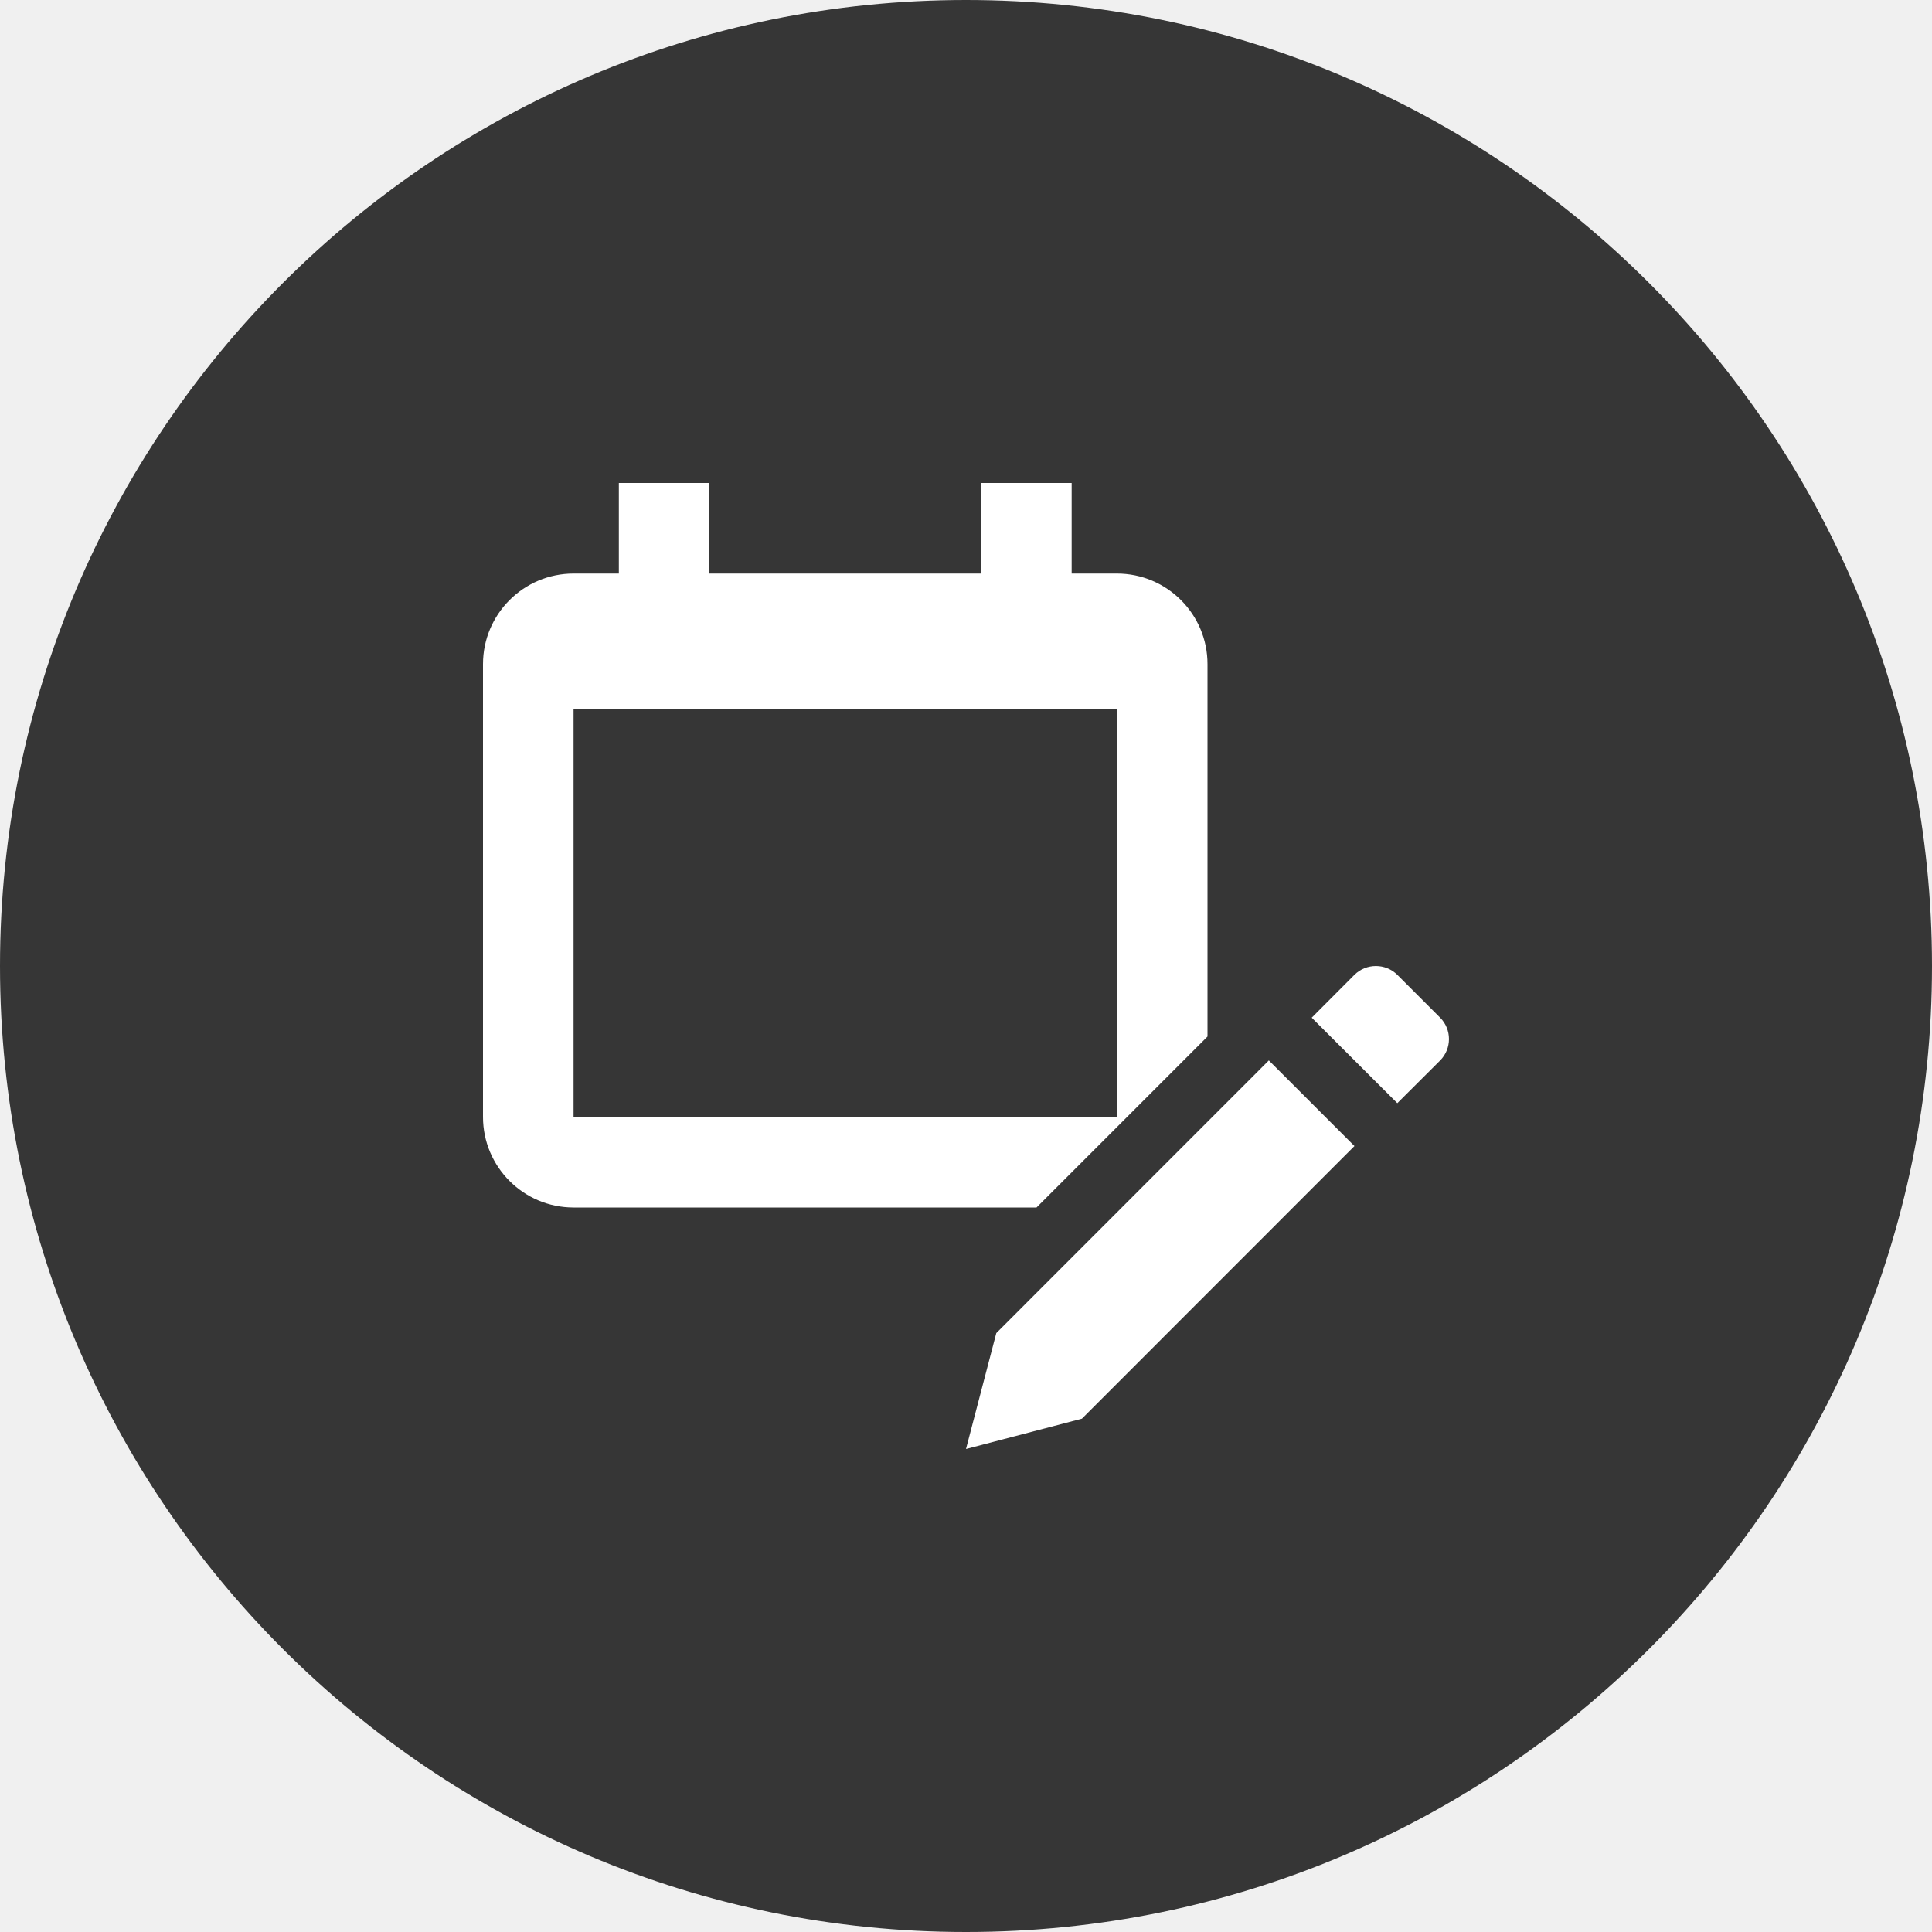
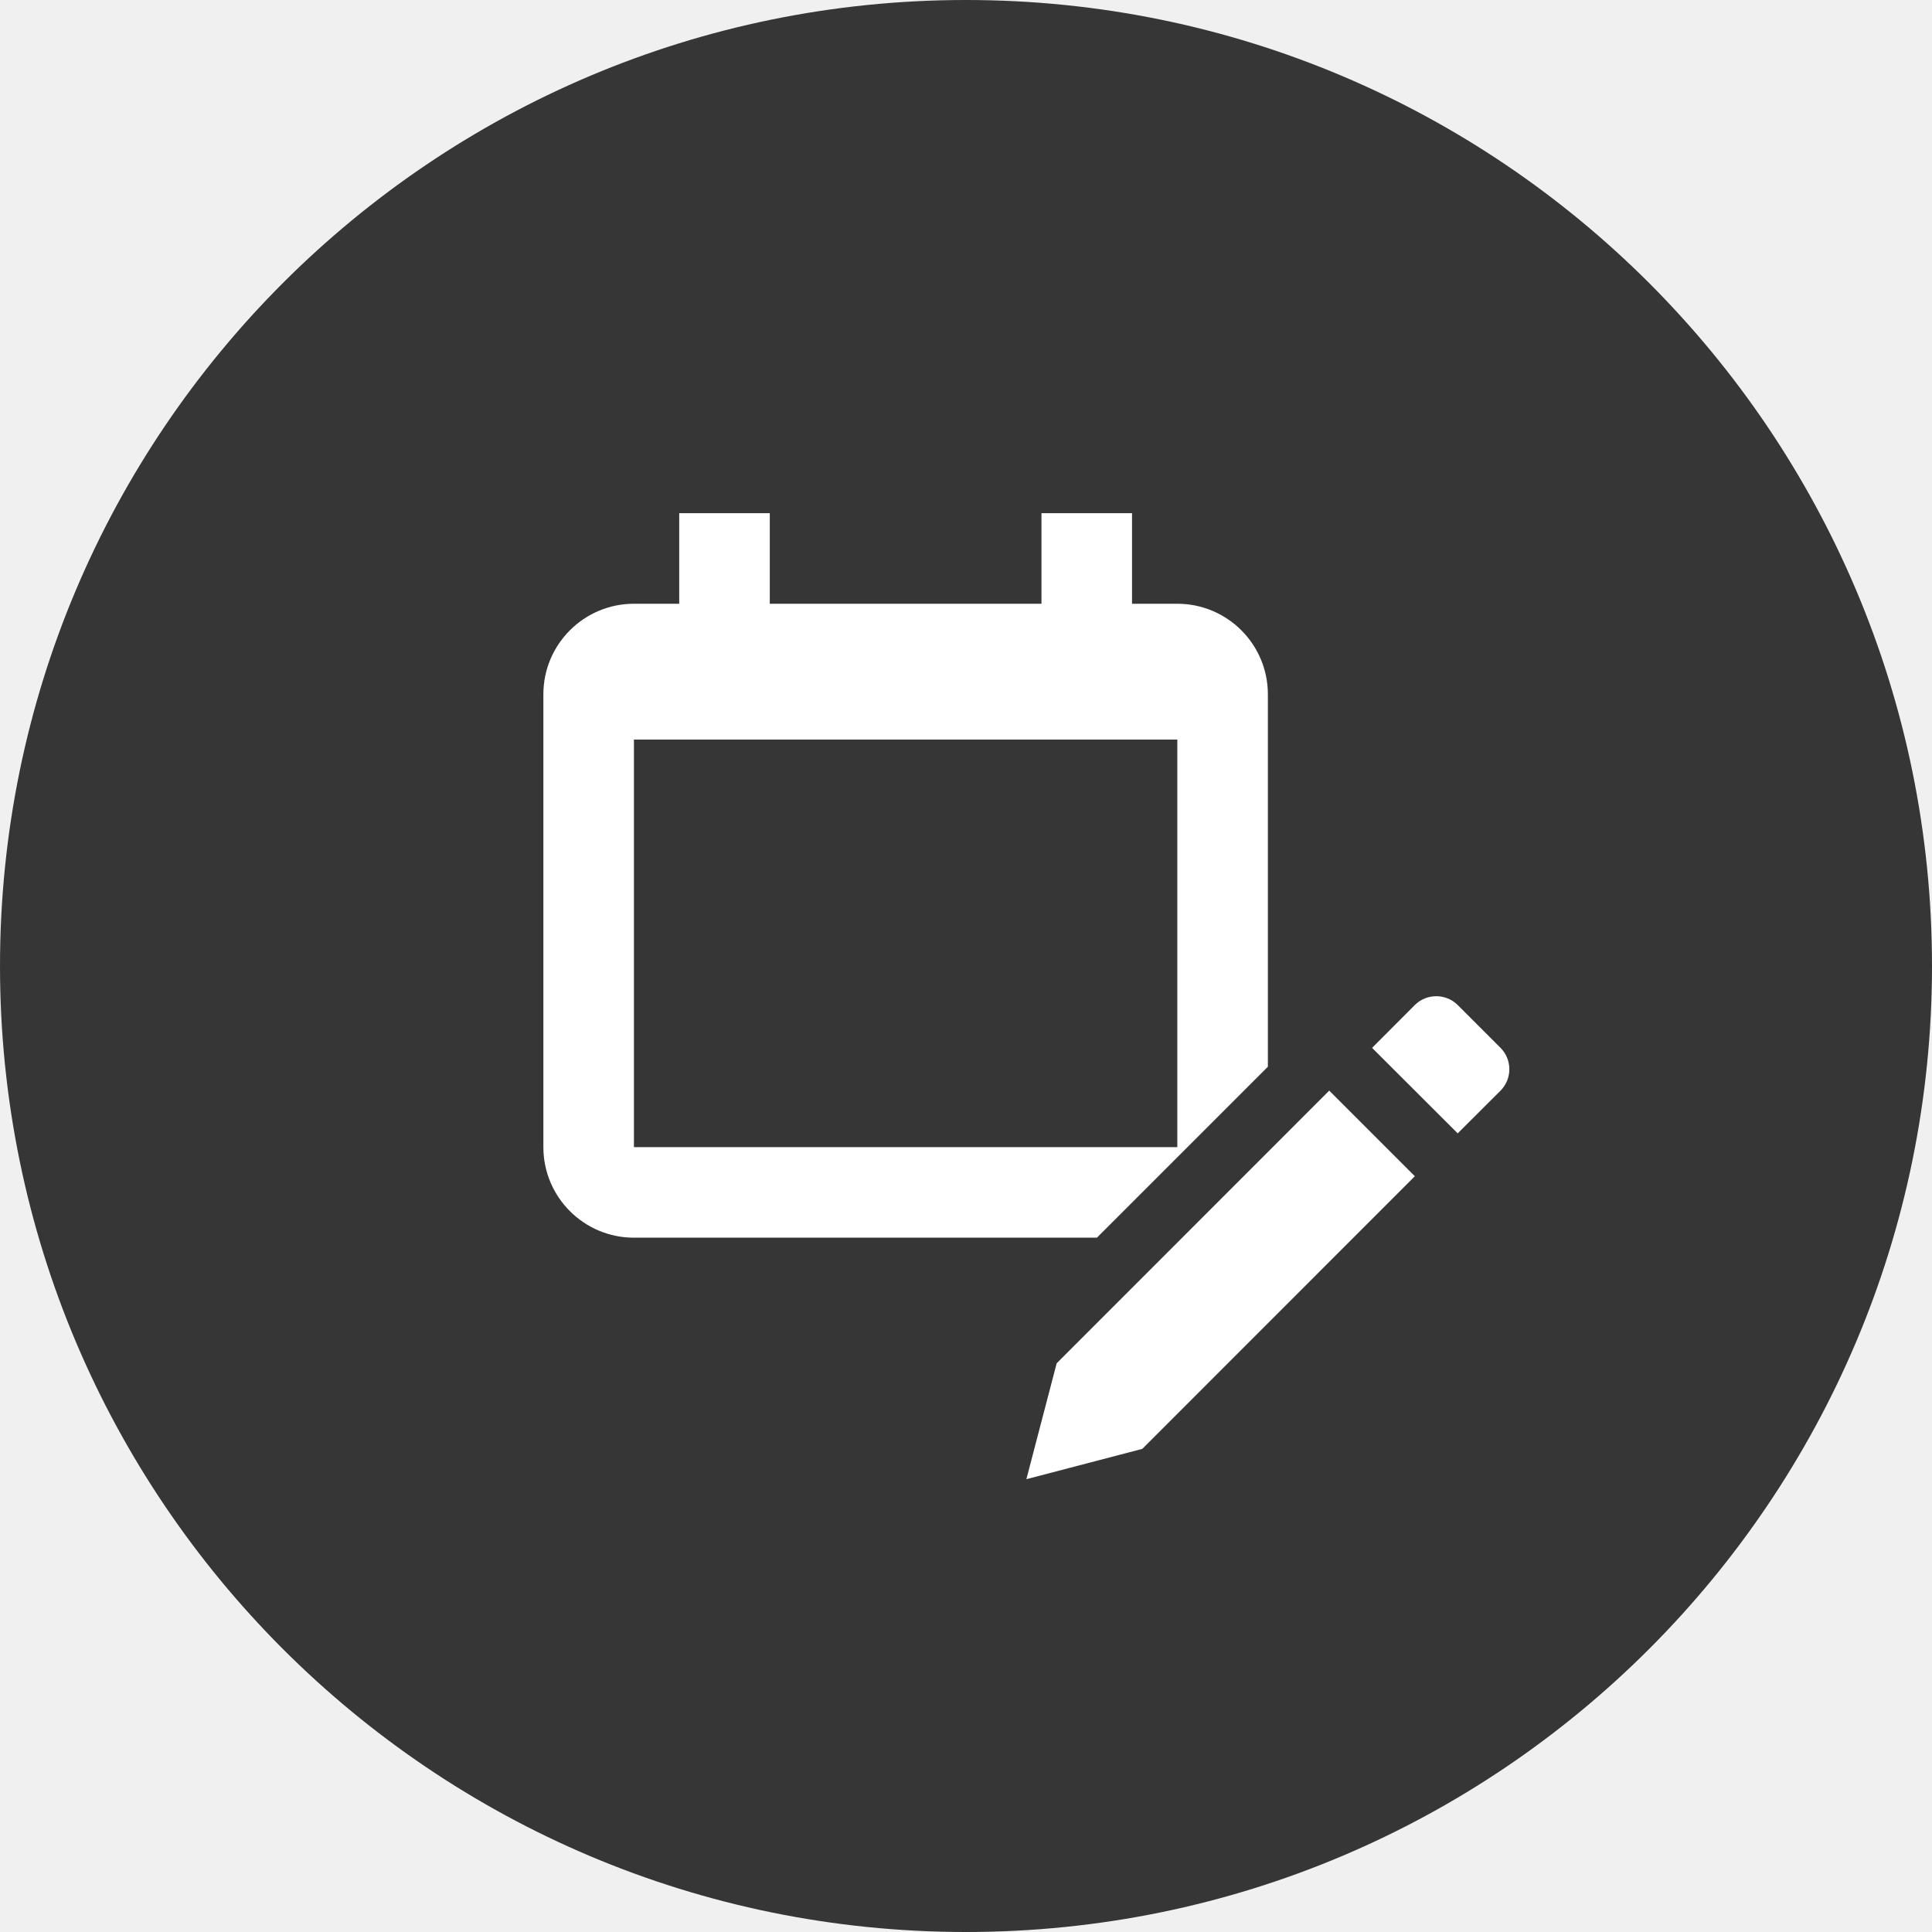
<svg xmlns="http://www.w3.org/2000/svg" width="16" height="16" viewBox="0 0 16 16" fill="none">
  <path d="M0 8C0 3.582 3.582 0 8 0C12.418 0 16 3.582 16 8C16 12.418 12.418 16 8 16C3.582 16 0 12.418 0 8Z" fill="#363636" />
-   <path fill-rule="evenodd" clip-rule="evenodd" d="M5.125 4H5.875V4.75H8.125V4H8.875V4.75H9.25C9.664 4.75 10 5.086 10 5.5V8.584L8.584 10H4.75C4.336 10 4 9.664 4 9.25V5.5C4 5.086 4.336 4.75 4.75 4.75H5.125V4ZM9.25 5.875H4.75V9.25H9.25V5.875ZM11.572 8.073C11.474 7.976 11.315 7.976 11.217 8.073L10.863 8.428L11.572 9.136L11.927 8.782C12.024 8.684 12.024 8.526 11.927 8.428L11.572 8.073ZM11.217 9.491L10.508 8.782L8.251 11.04L8 12L8.96 11.749L11.217 9.491Z" fill="white" />
+   <path fill-rule="evenodd" clip-rule="evenodd" d="M5.625 4.25H6.375V5H8.625V4.25H9.375V5H9.75C10.164 5 10.5 5.336 10.5 5.75V8.834L9.084 10.25H5.25C4.836 10.25 4.5 9.914 4.5 9.5V5.75C4.5 5.336 4.836 5 5.25 5H5.625V4.25ZM9.75 6.125H5.25V9.5H9.75V6.125ZM12.072 8.323C11.974 8.226 11.815 8.226 11.717 8.323L11.363 8.678L12.072 9.386L12.427 9.032C12.524 8.934 12.524 8.776 12.427 8.678L12.072 8.323ZM11.717 9.741L11.008 9.032L8.751 11.29L8.5 12.25L9.46 11.999L11.717 9.741Z" fill="white" />
</svg>
